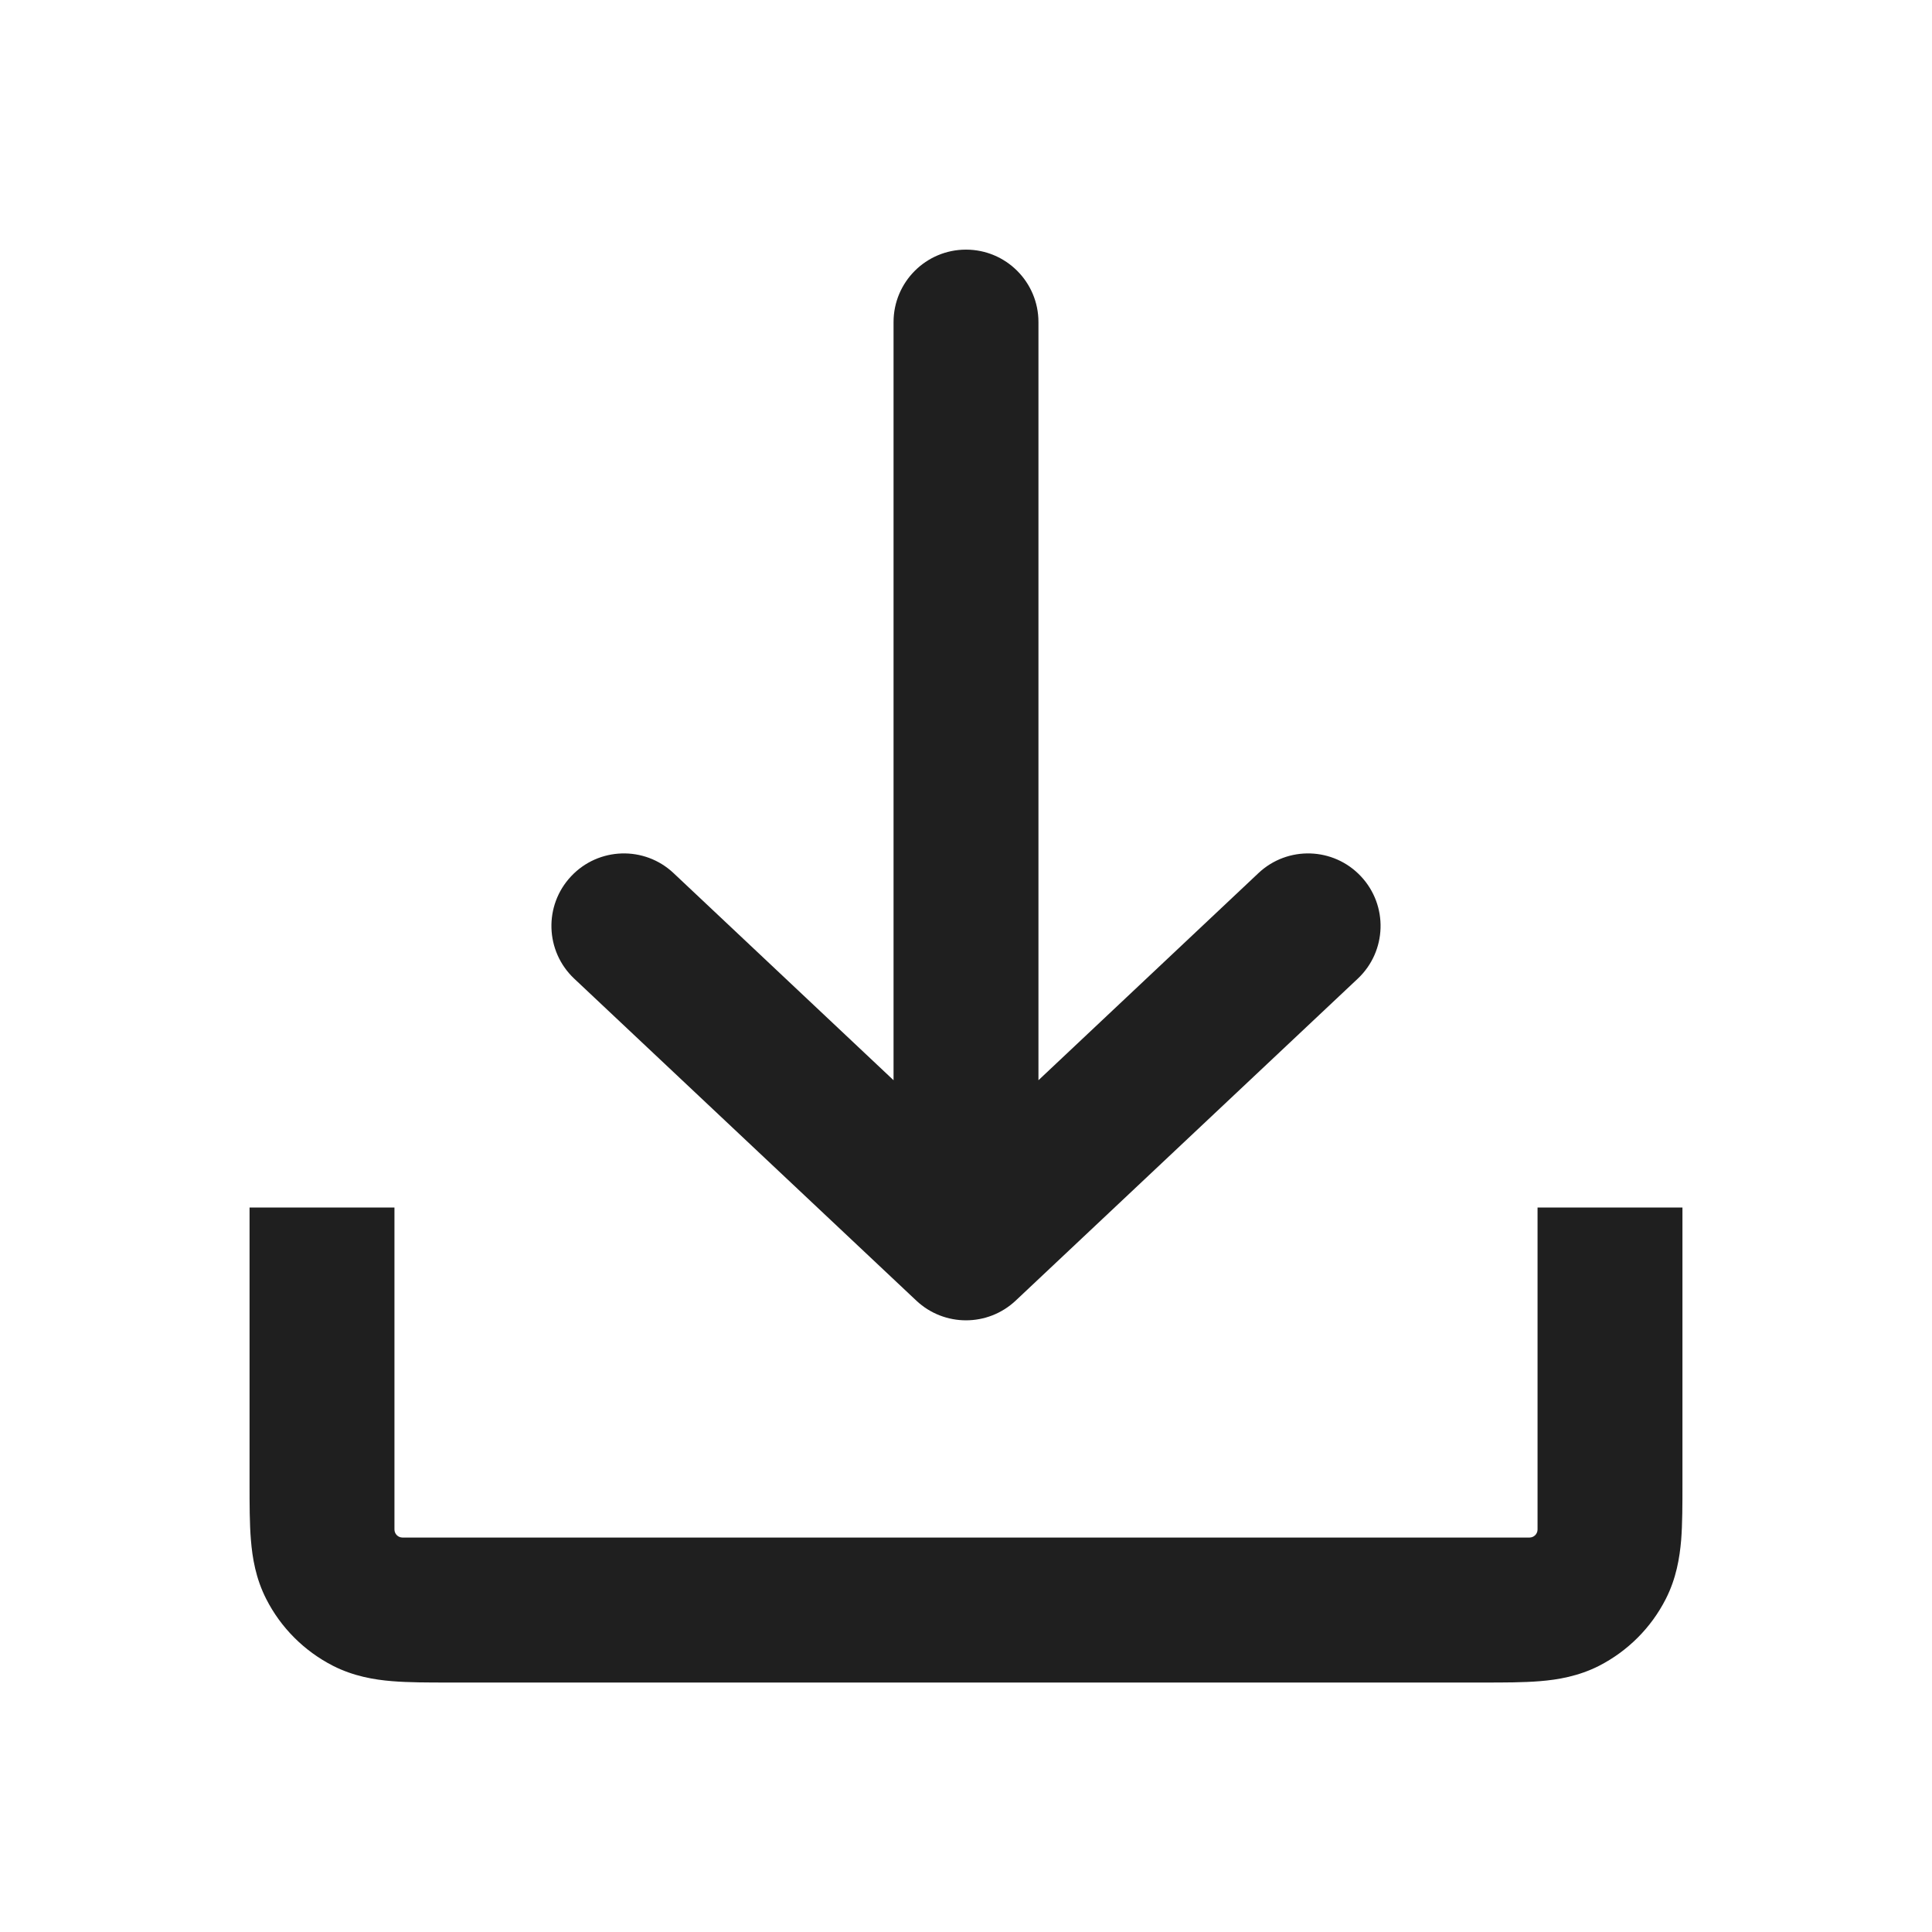
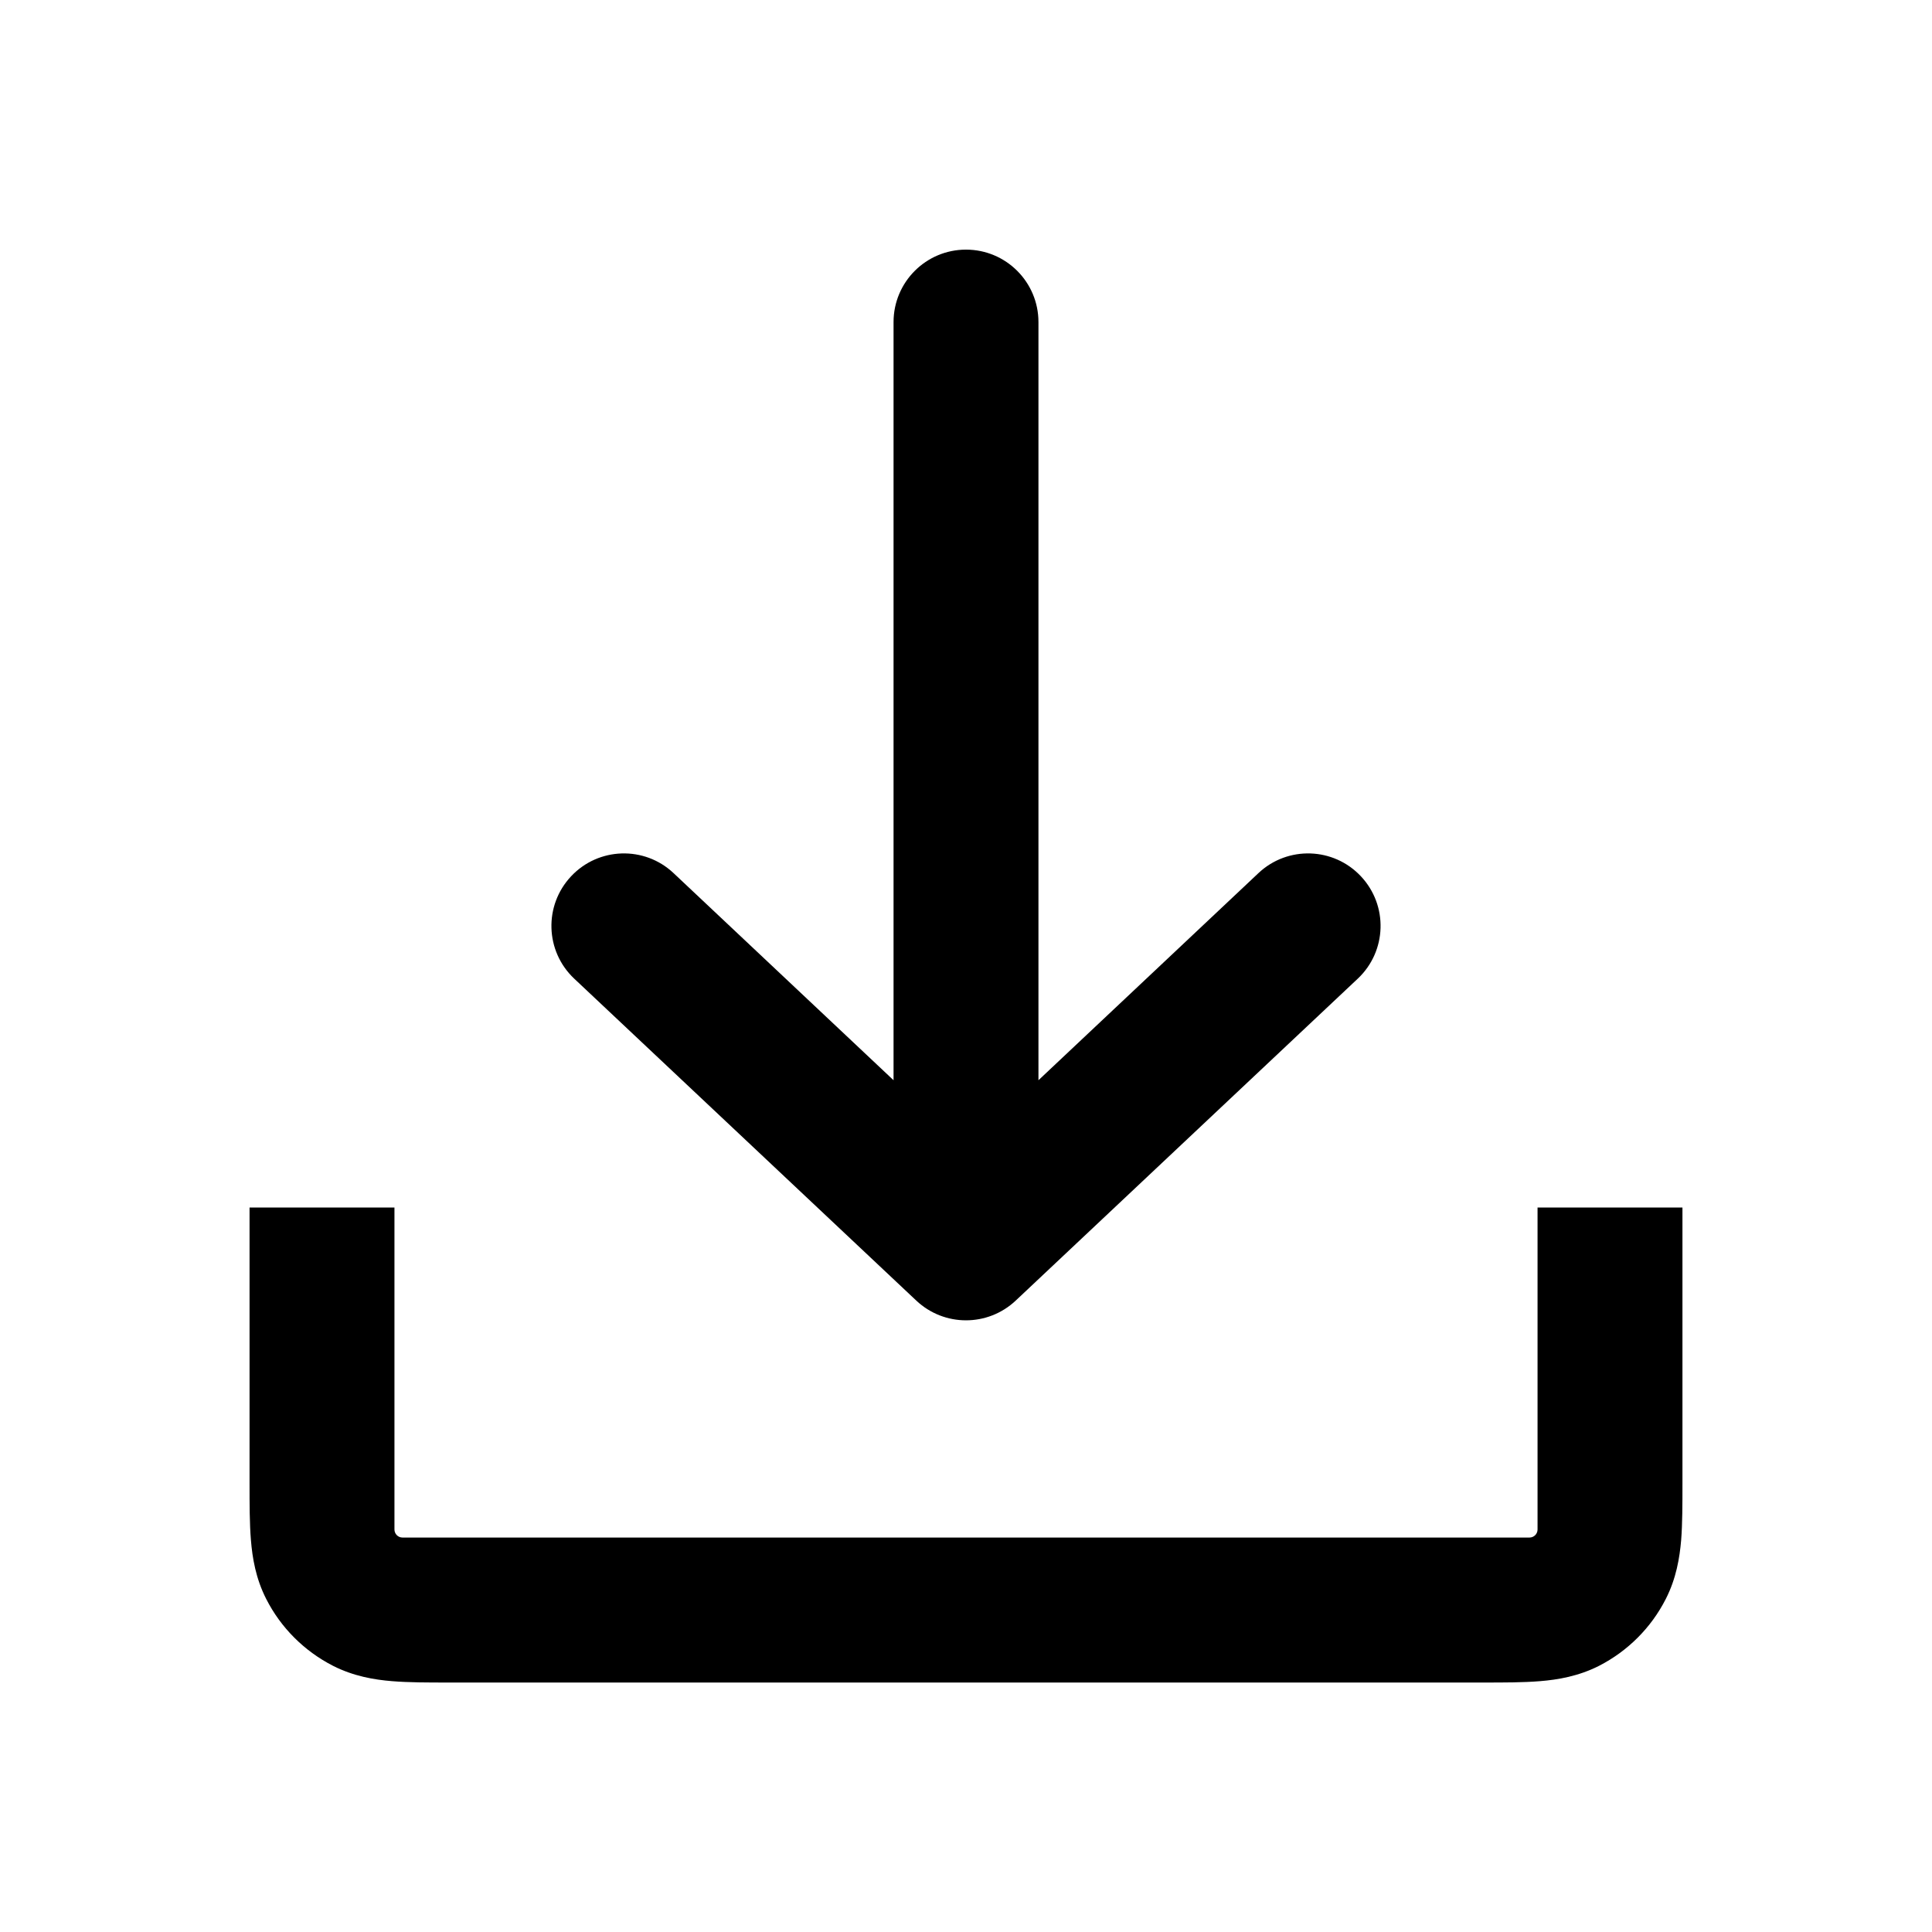
<svg xmlns="http://www.w3.org/2000/svg" width="24" height="24" viewBox="0 0 24 24" fill="none">
-   <path fill-rule="evenodd" clip-rule="evenodd" d="M20.9 15L20.9 18.43C20.9 18.685 20.9 18.927 20.884 19.131C20.865 19.353 20.823 19.608 20.693 19.863C20.511 20.221 20.22 20.511 19.863 20.694C19.608 20.823 19.353 20.866 19.13 20.884C18.926 20.901 18.684 20.901 18.43 20.901H5.57C5.316 20.901 5.074 20.901 4.87 20.884C4.648 20.866 4.393 20.823 4.138 20.694C3.78 20.511 3.489 20.221 3.307 19.863C3.177 19.608 3.135 19.353 3.117 19.131C3.1 18.927 3.1 18.685 3.1 18.43V15H4.9V19C4.9 19.055 4.945 19.1 5 19.1H19C19.055 19.1 19.1 19.055 19.1 19V15H20.9Z" fill="#1F1F1F" />
-   <path d="M11.1 4.001V13.419L8.367 10.846C8.005 10.505 7.435 10.523 7.095 10.885C6.754 11.247 6.771 11.816 7.133 12.157L11.383 16.157C11.73 16.483 12.27 16.483 12.617 16.157L16.867 12.157C17.229 11.816 17.246 11.247 16.905 10.885C16.565 10.523 15.995 10.505 15.633 10.846L12.9 13.419V4.001C12.9 3.504 12.497 3.101 12 3.101C11.503 3.101 11.1 3.504 11.1 4.001Z" fill="#1F1F1F" />
+   <path fill-rule="evenodd" clip-rule="evenodd" d="M20.9 15L20.9 18.43C20.9 18.685 20.9 18.927 20.884 19.131C20.865 19.353 20.823 19.608 20.693 19.863C20.511 20.221 20.22 20.511 19.863 20.694C19.608 20.823 19.353 20.866 19.13 20.884C18.926 20.901 18.684 20.901 18.43 20.901H5.57C5.316 20.901 5.074 20.901 4.87 20.884C4.648 20.866 4.393 20.823 4.138 20.694C3.78 20.511 3.489 20.221 3.307 19.863C3.177 19.608 3.135 19.353 3.117 19.131C3.1 18.927 3.1 18.685 3.1 18.43V15H4.9V19C4.9 19.055 4.945 19.1 5 19.1H19C19.055 19.1 19.1 19.055 19.1 19V15H20.9Z" fill="currentColor" />
+   <path d="M11.1 4.001V13.419L8.367 10.846C8.005 10.505 7.435 10.523 7.095 10.885C6.754 11.247 6.771 11.816 7.133 12.157L11.383 16.157C11.73 16.483 12.27 16.483 12.617 16.157L16.867 12.157C17.229 11.816 17.246 11.247 16.905 10.885C16.565 10.523 15.995 10.505 15.633 10.846L12.9 13.419V4.001C12.9 3.504 12.497 3.101 12 3.101C11.503 3.101 11.1 3.504 11.1 4.001Z" fill="currentColor" />
</svg>
